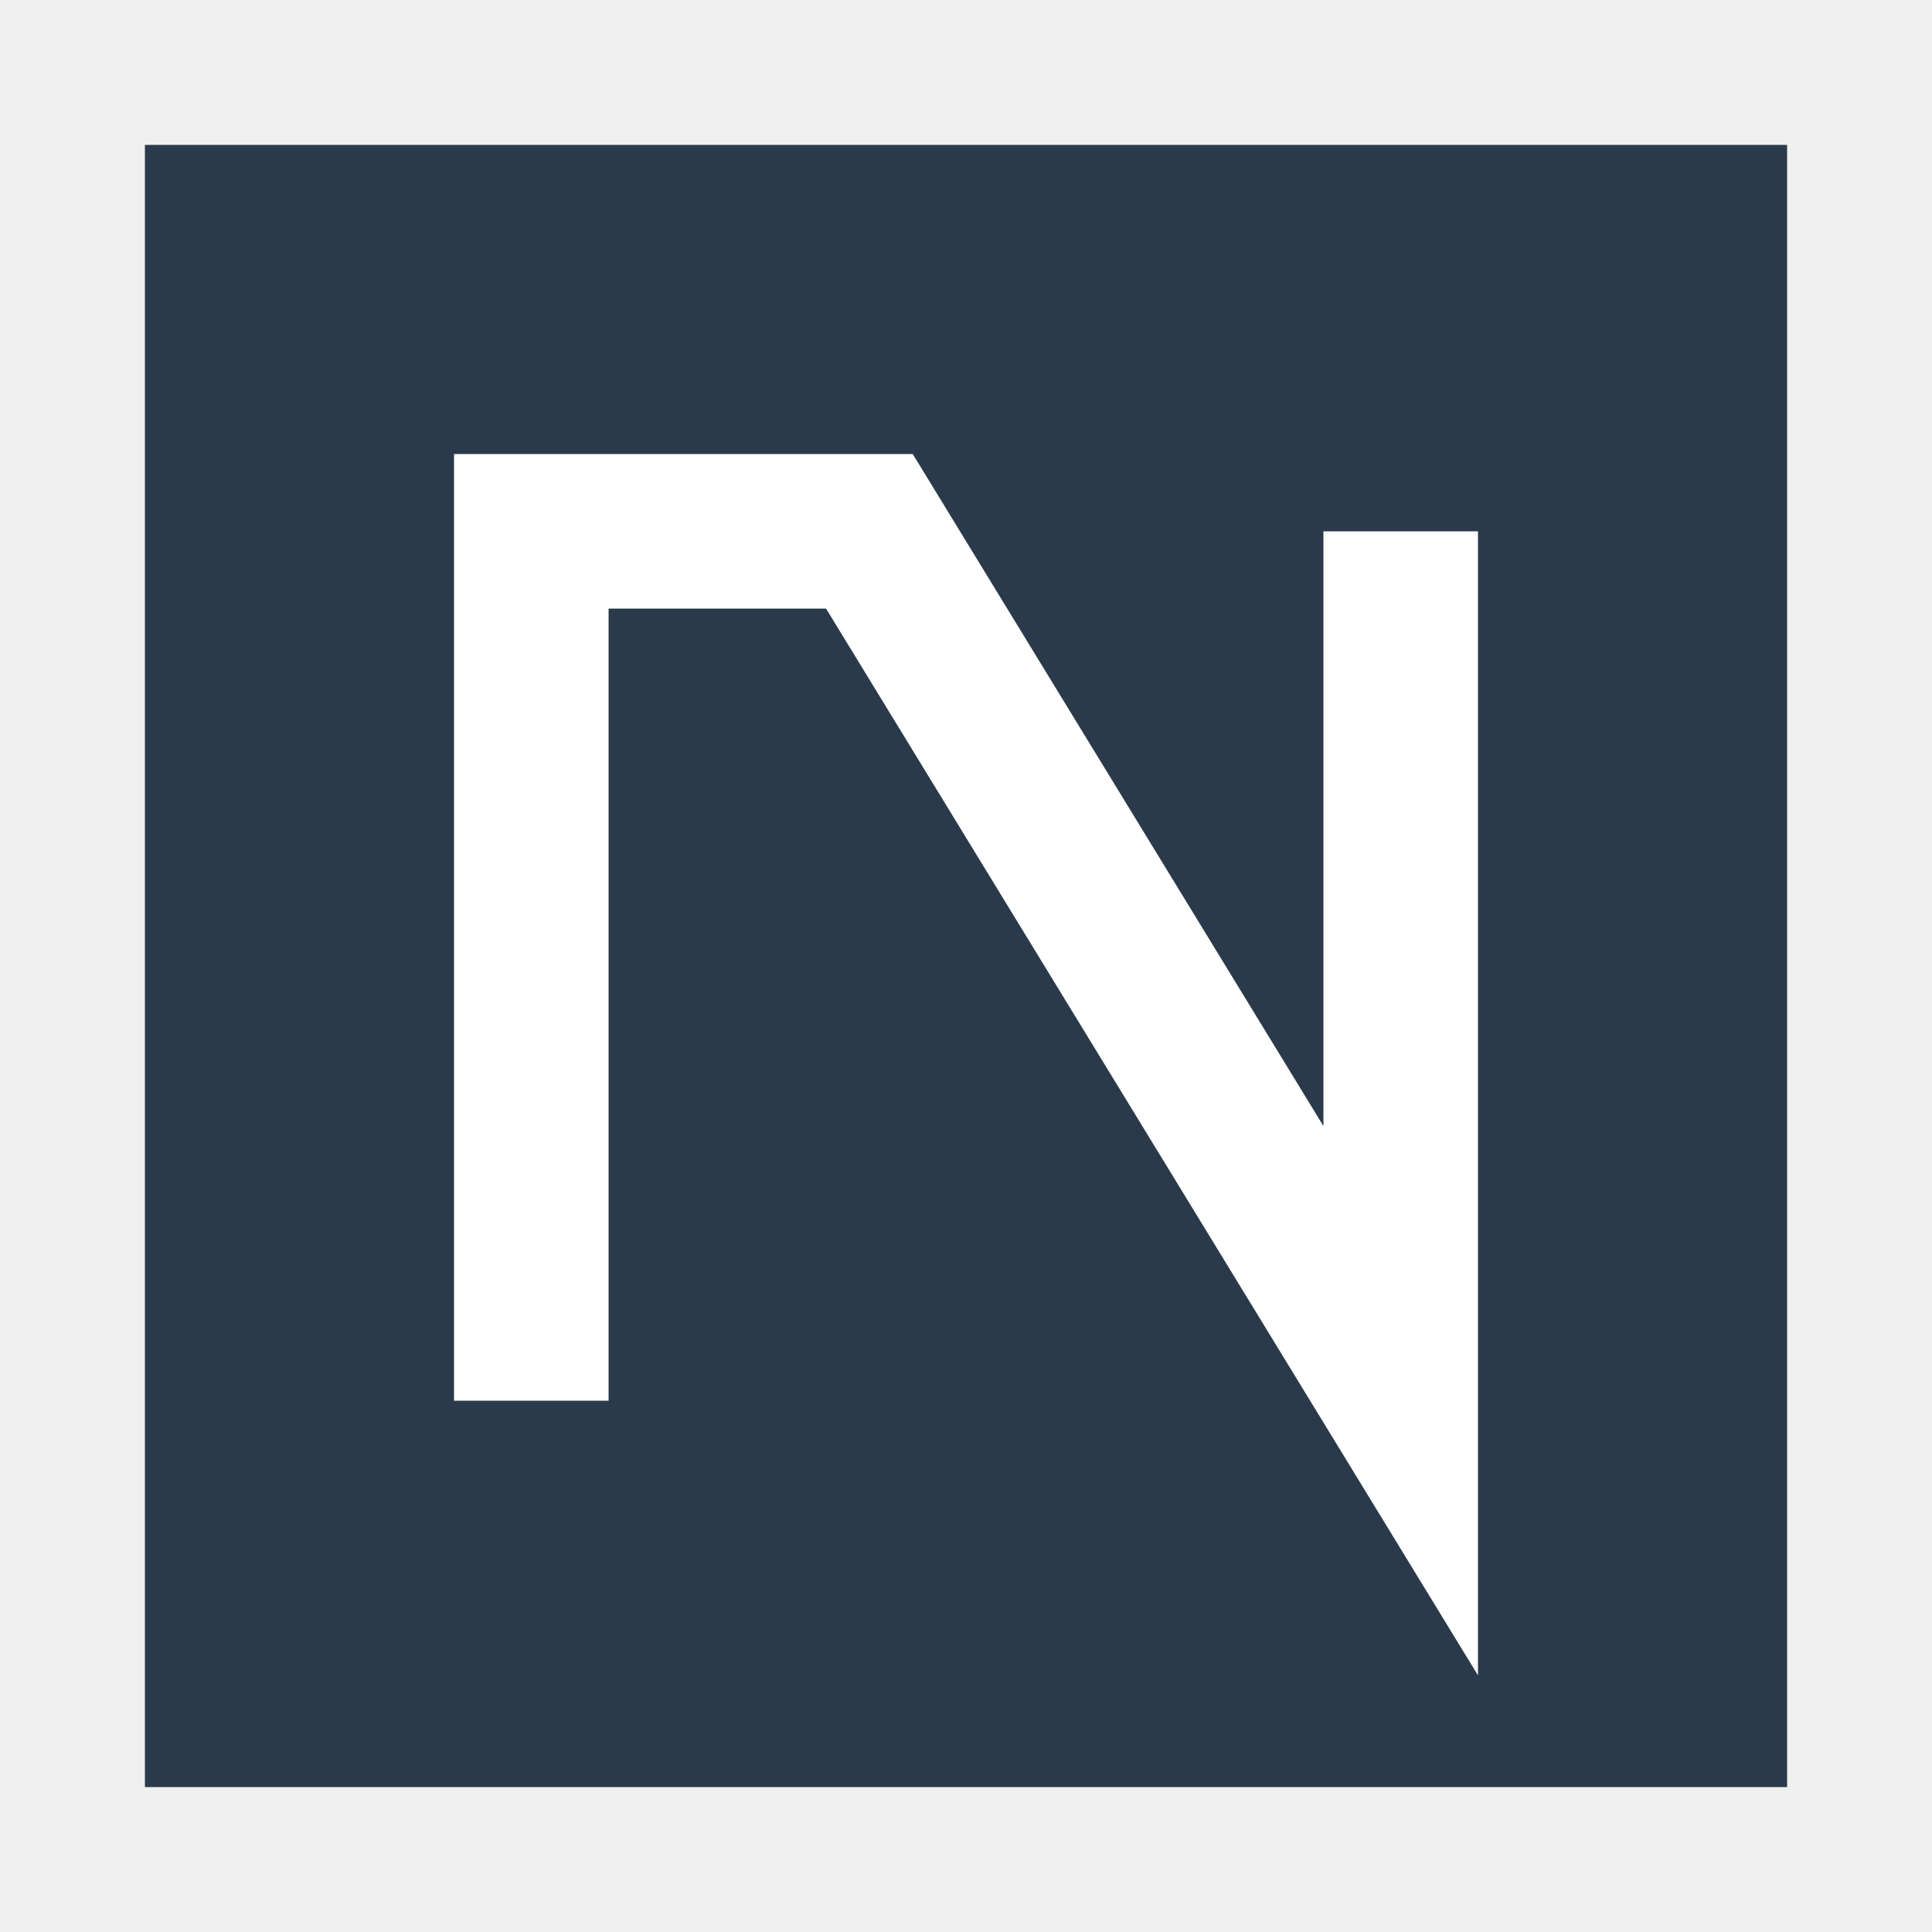
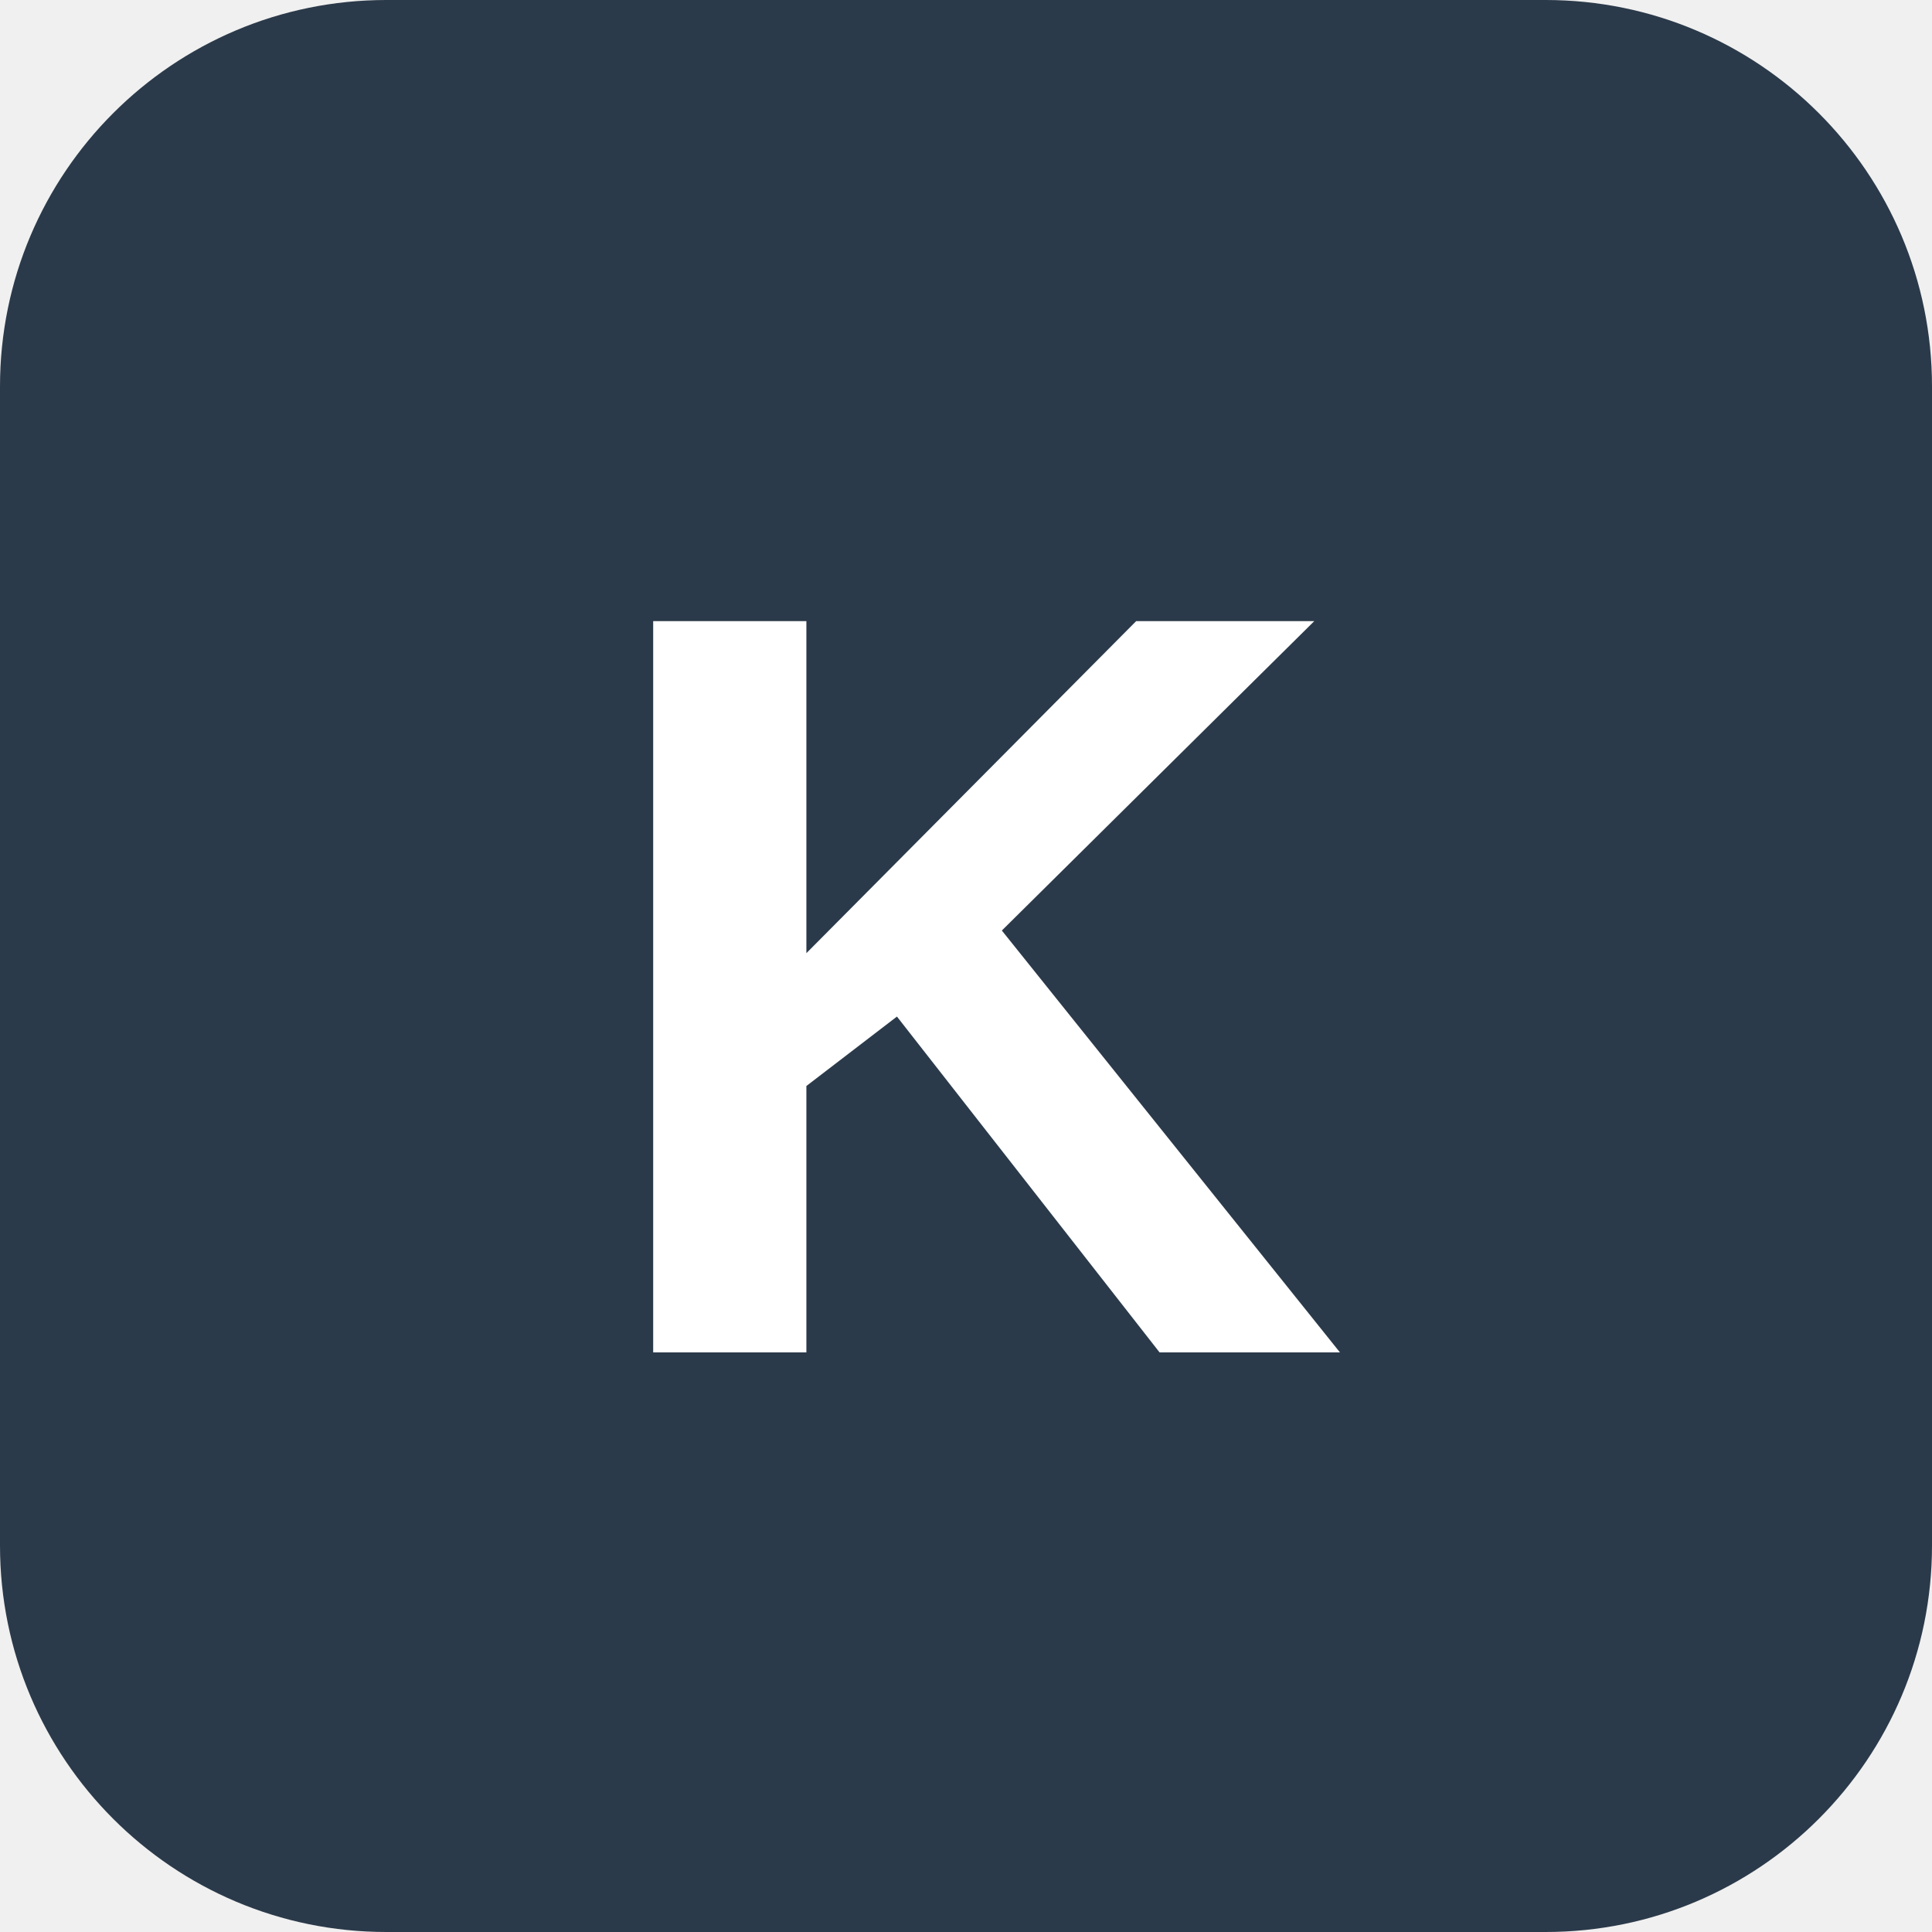
<svg xmlns="http://www.w3.org/2000/svg" viewBox="0 0 40 40">
-   <rect x="3" y="3" width="34" height="34" fill="#2b3a4a" />
-   <path d="M11 29V11h7l11 18V11" fill="none" stroke="#ffffff" stroke-width="3.2" />
+   <rect width="40" height="40" rx="8" fill="#2b3a4a" />
+   <text x="20" y="28" text-anchor="middle" font-family="Arial" font-weight="700" font-size="22" fill="#ffffff">K</text>
</svg>
